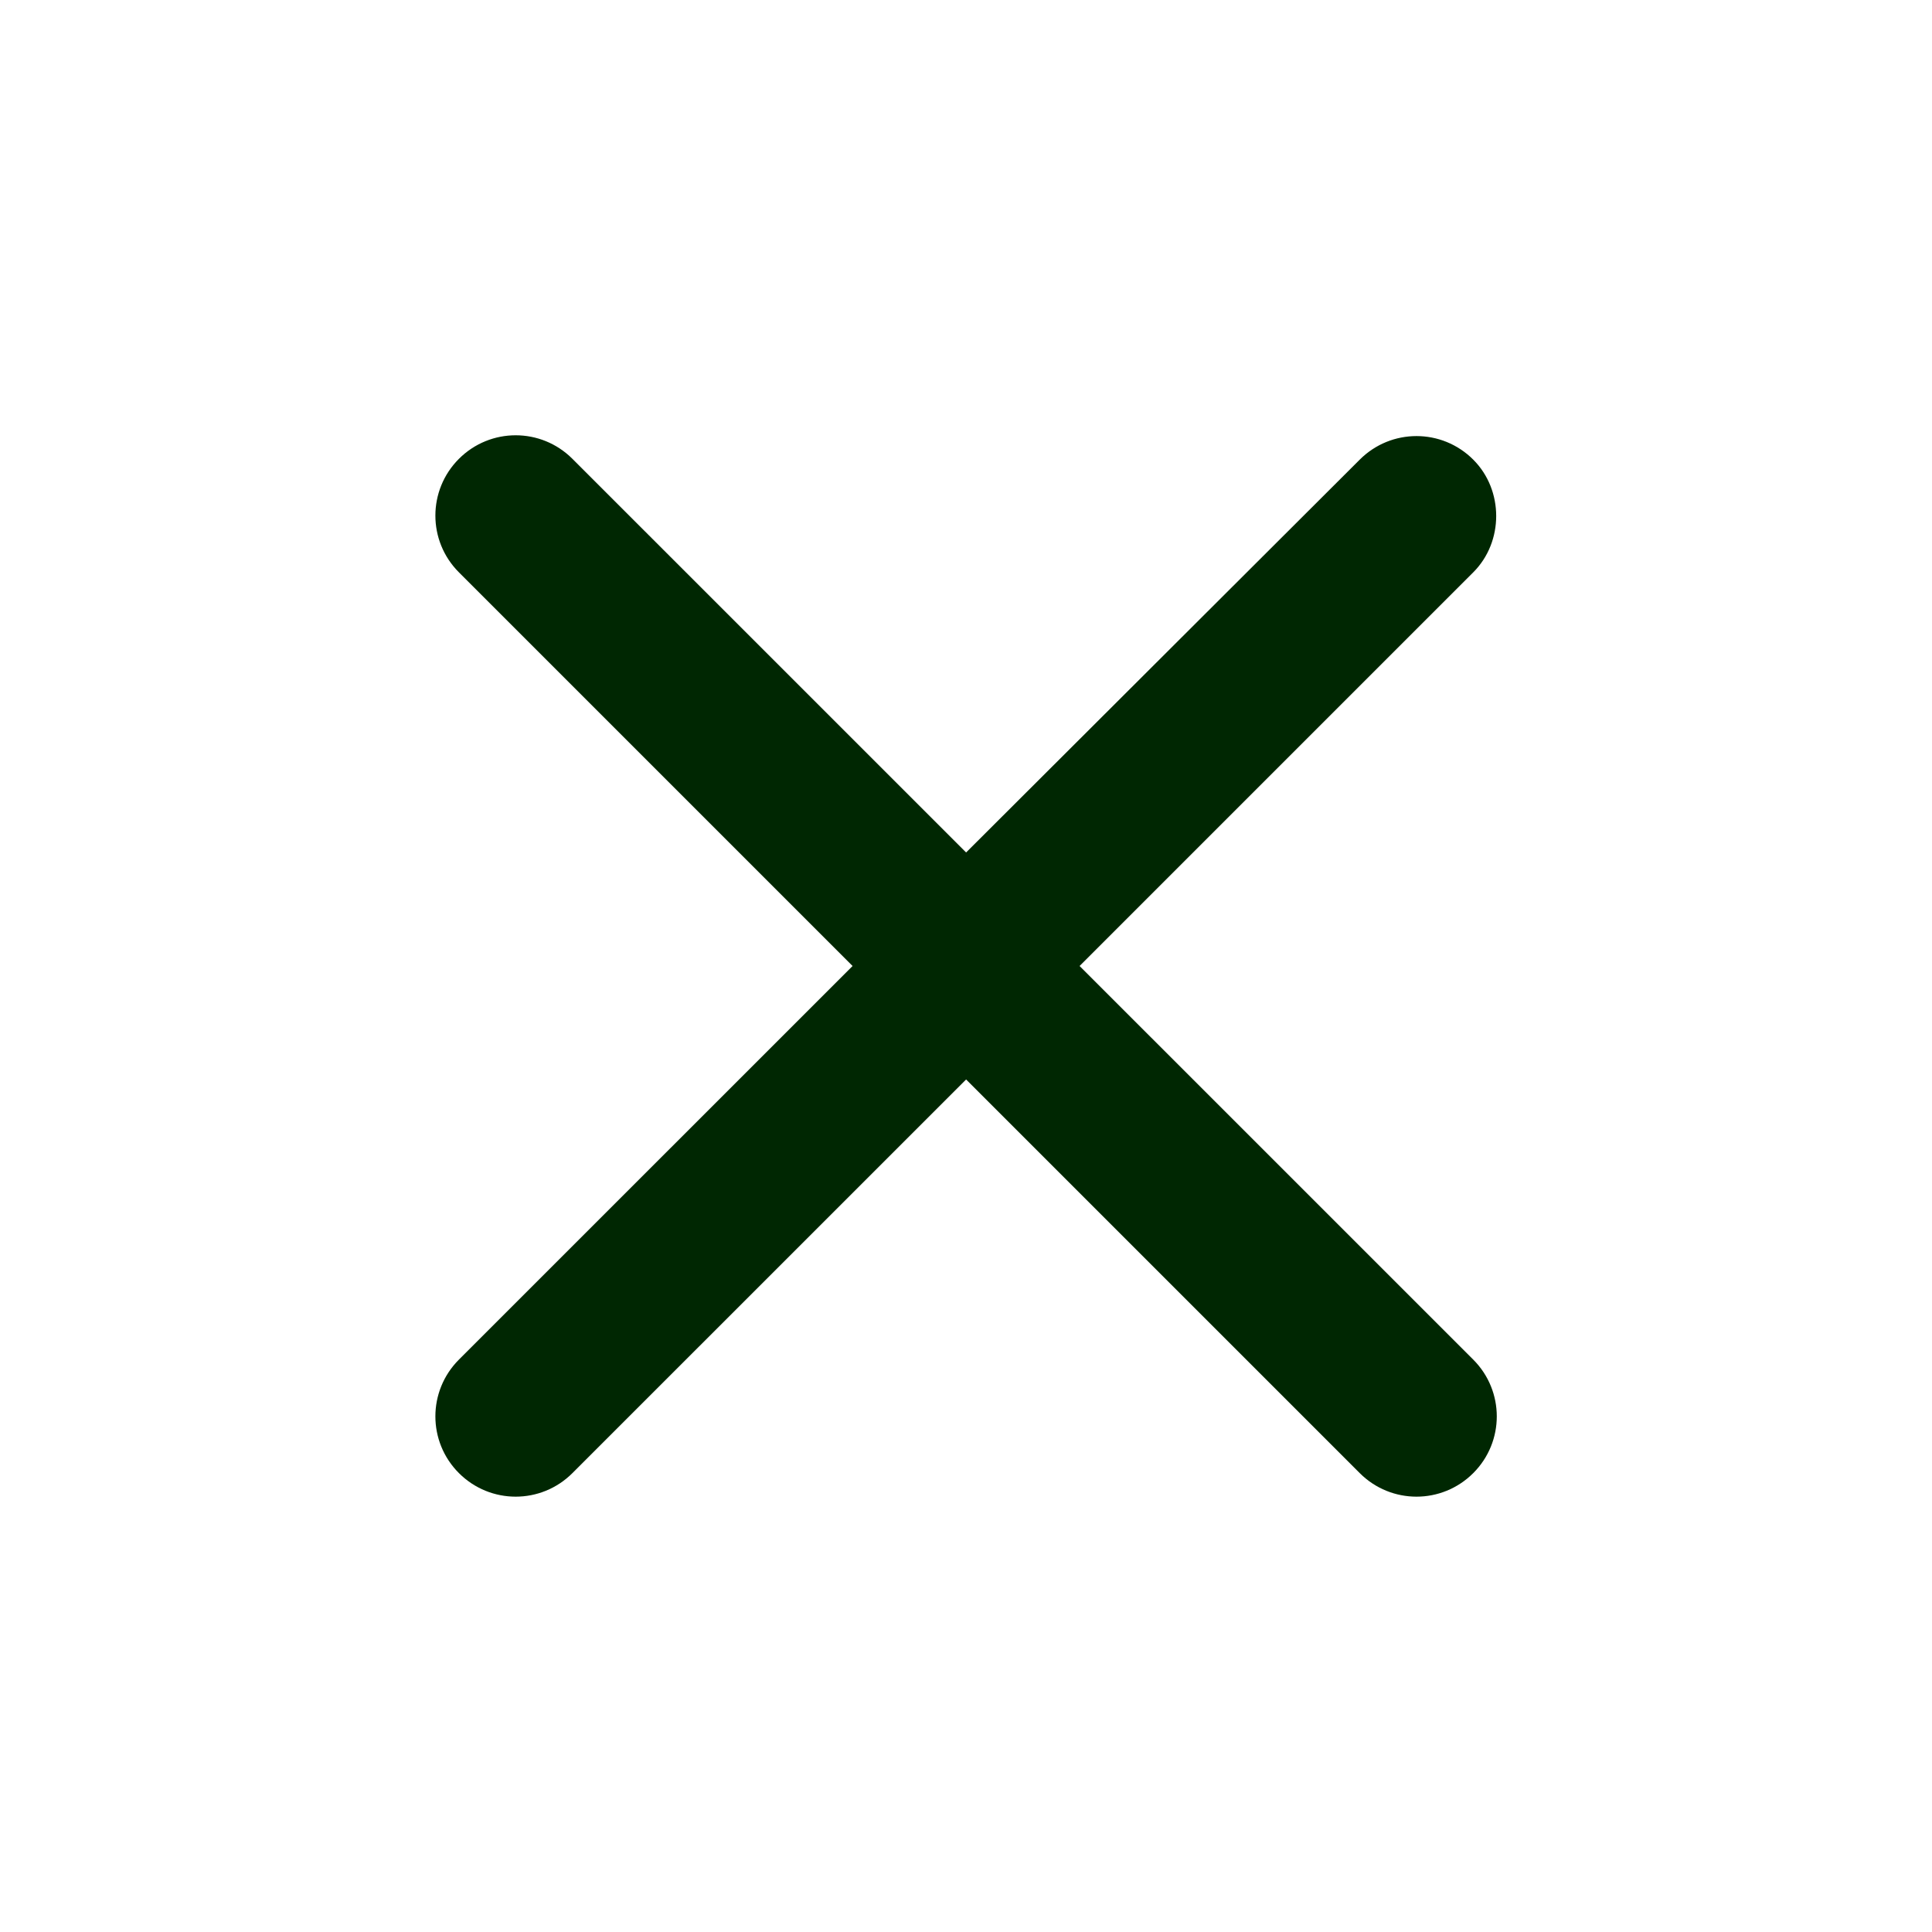
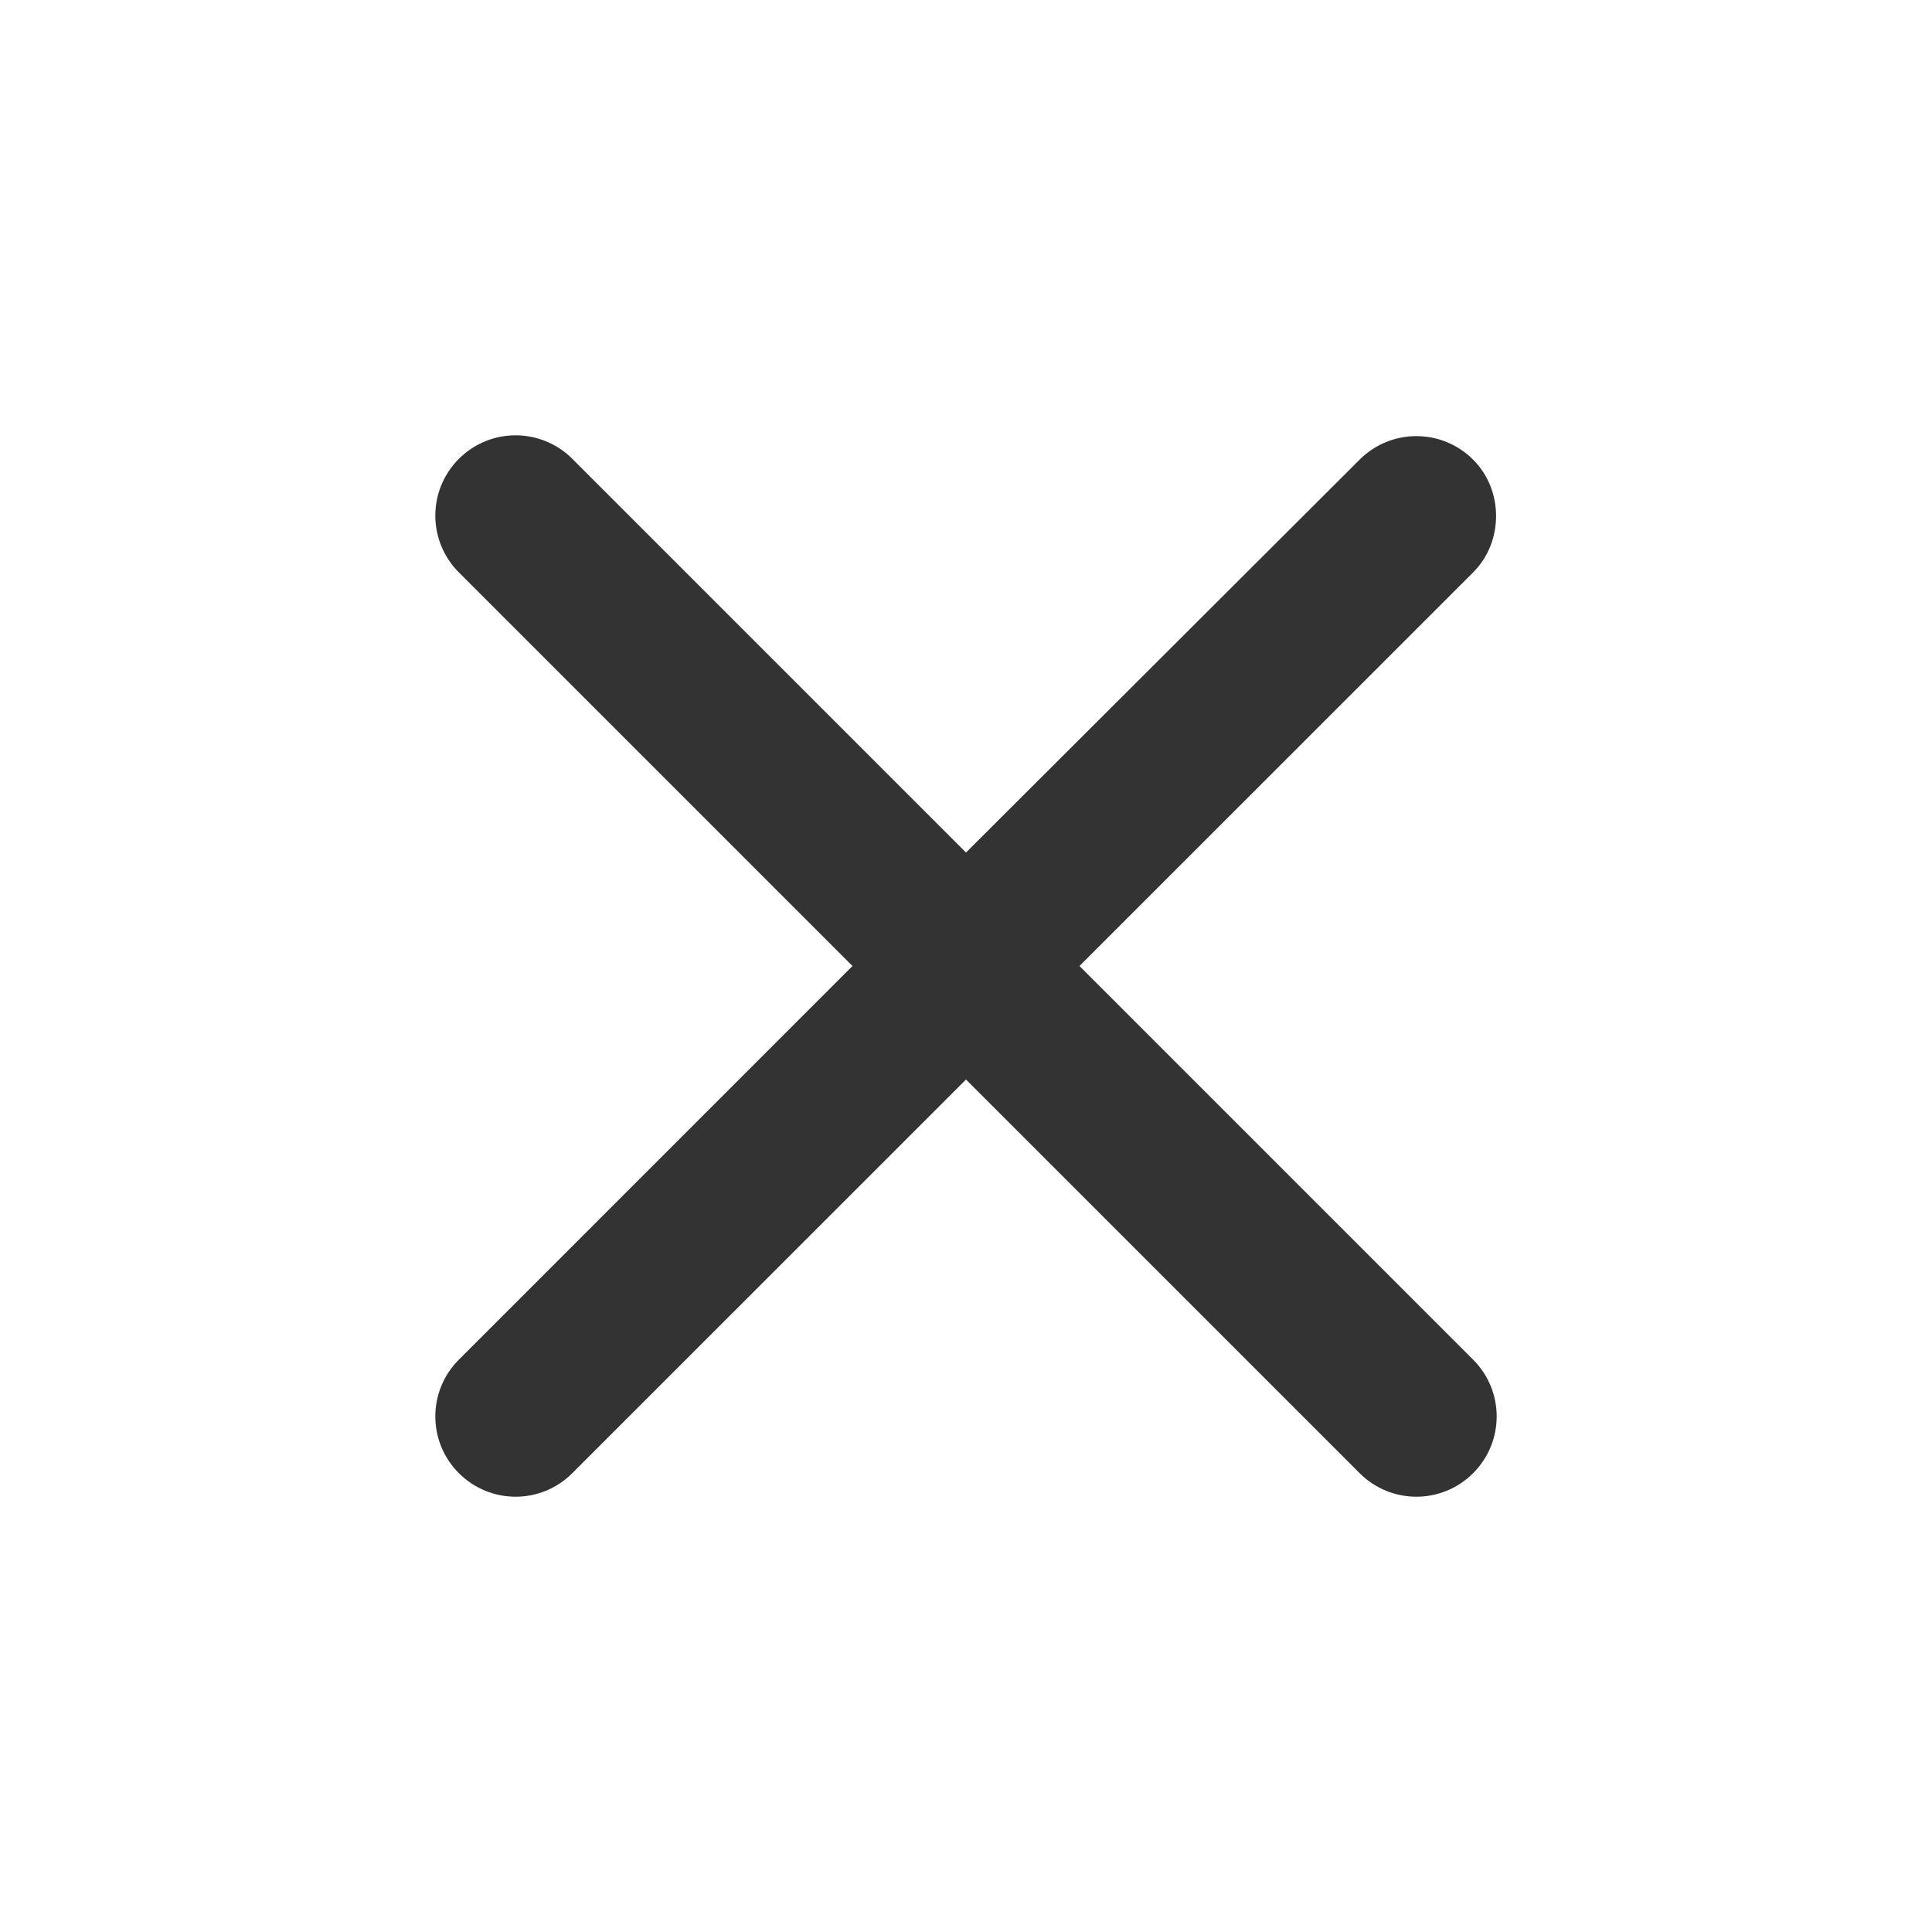
<svg xmlns="http://www.w3.org/2000/svg" width="34" height="34" viewBox="0 0 34 34" fill="none">
-   <path d="M25.927 8.089C25.374 7.536 24.482 7.536 23.929 8.089L17.002 15.002L10.074 8.075C9.521 7.522 8.629 7.522 8.076 8.075C7.524 8.627 7.524 9.52 8.076 10.072L15.004 17L8.076 23.927C7.524 24.48 7.524 25.372 8.076 25.924C8.629 26.477 9.521 26.477 10.074 25.924L17.002 18.997L23.929 25.924C24.482 26.477 25.374 26.477 25.927 25.924C26.479 25.372 26.479 24.48 25.927 23.927L18.999 17L25.927 10.072C26.465 9.534 26.465 8.627 25.927 8.089Z" fill="#002702" />
+   <path d="M25.925 8.089C25.372 7.537 24.48 7.537 23.927 8.089L17 15.003L10.072 8.075C9.52 7.523 8.628 7.523 8.075 8.075C7.523 8.628 7.523 9.52 8.075 10.073L15.002 17L8.075 23.928C7.523 24.48 7.523 25.373 8.075 25.925C8.628 26.478 9.52 26.478 10.072 25.925L17 18.998L23.927 25.925C24.48 26.478 25.372 26.478 25.925 25.925C26.477 25.373 26.477 24.48 25.925 23.928L18.997 17L25.925 10.073C26.463 9.534 26.463 8.628 25.925 8.089Z" fill="#333333" />
</svg>
